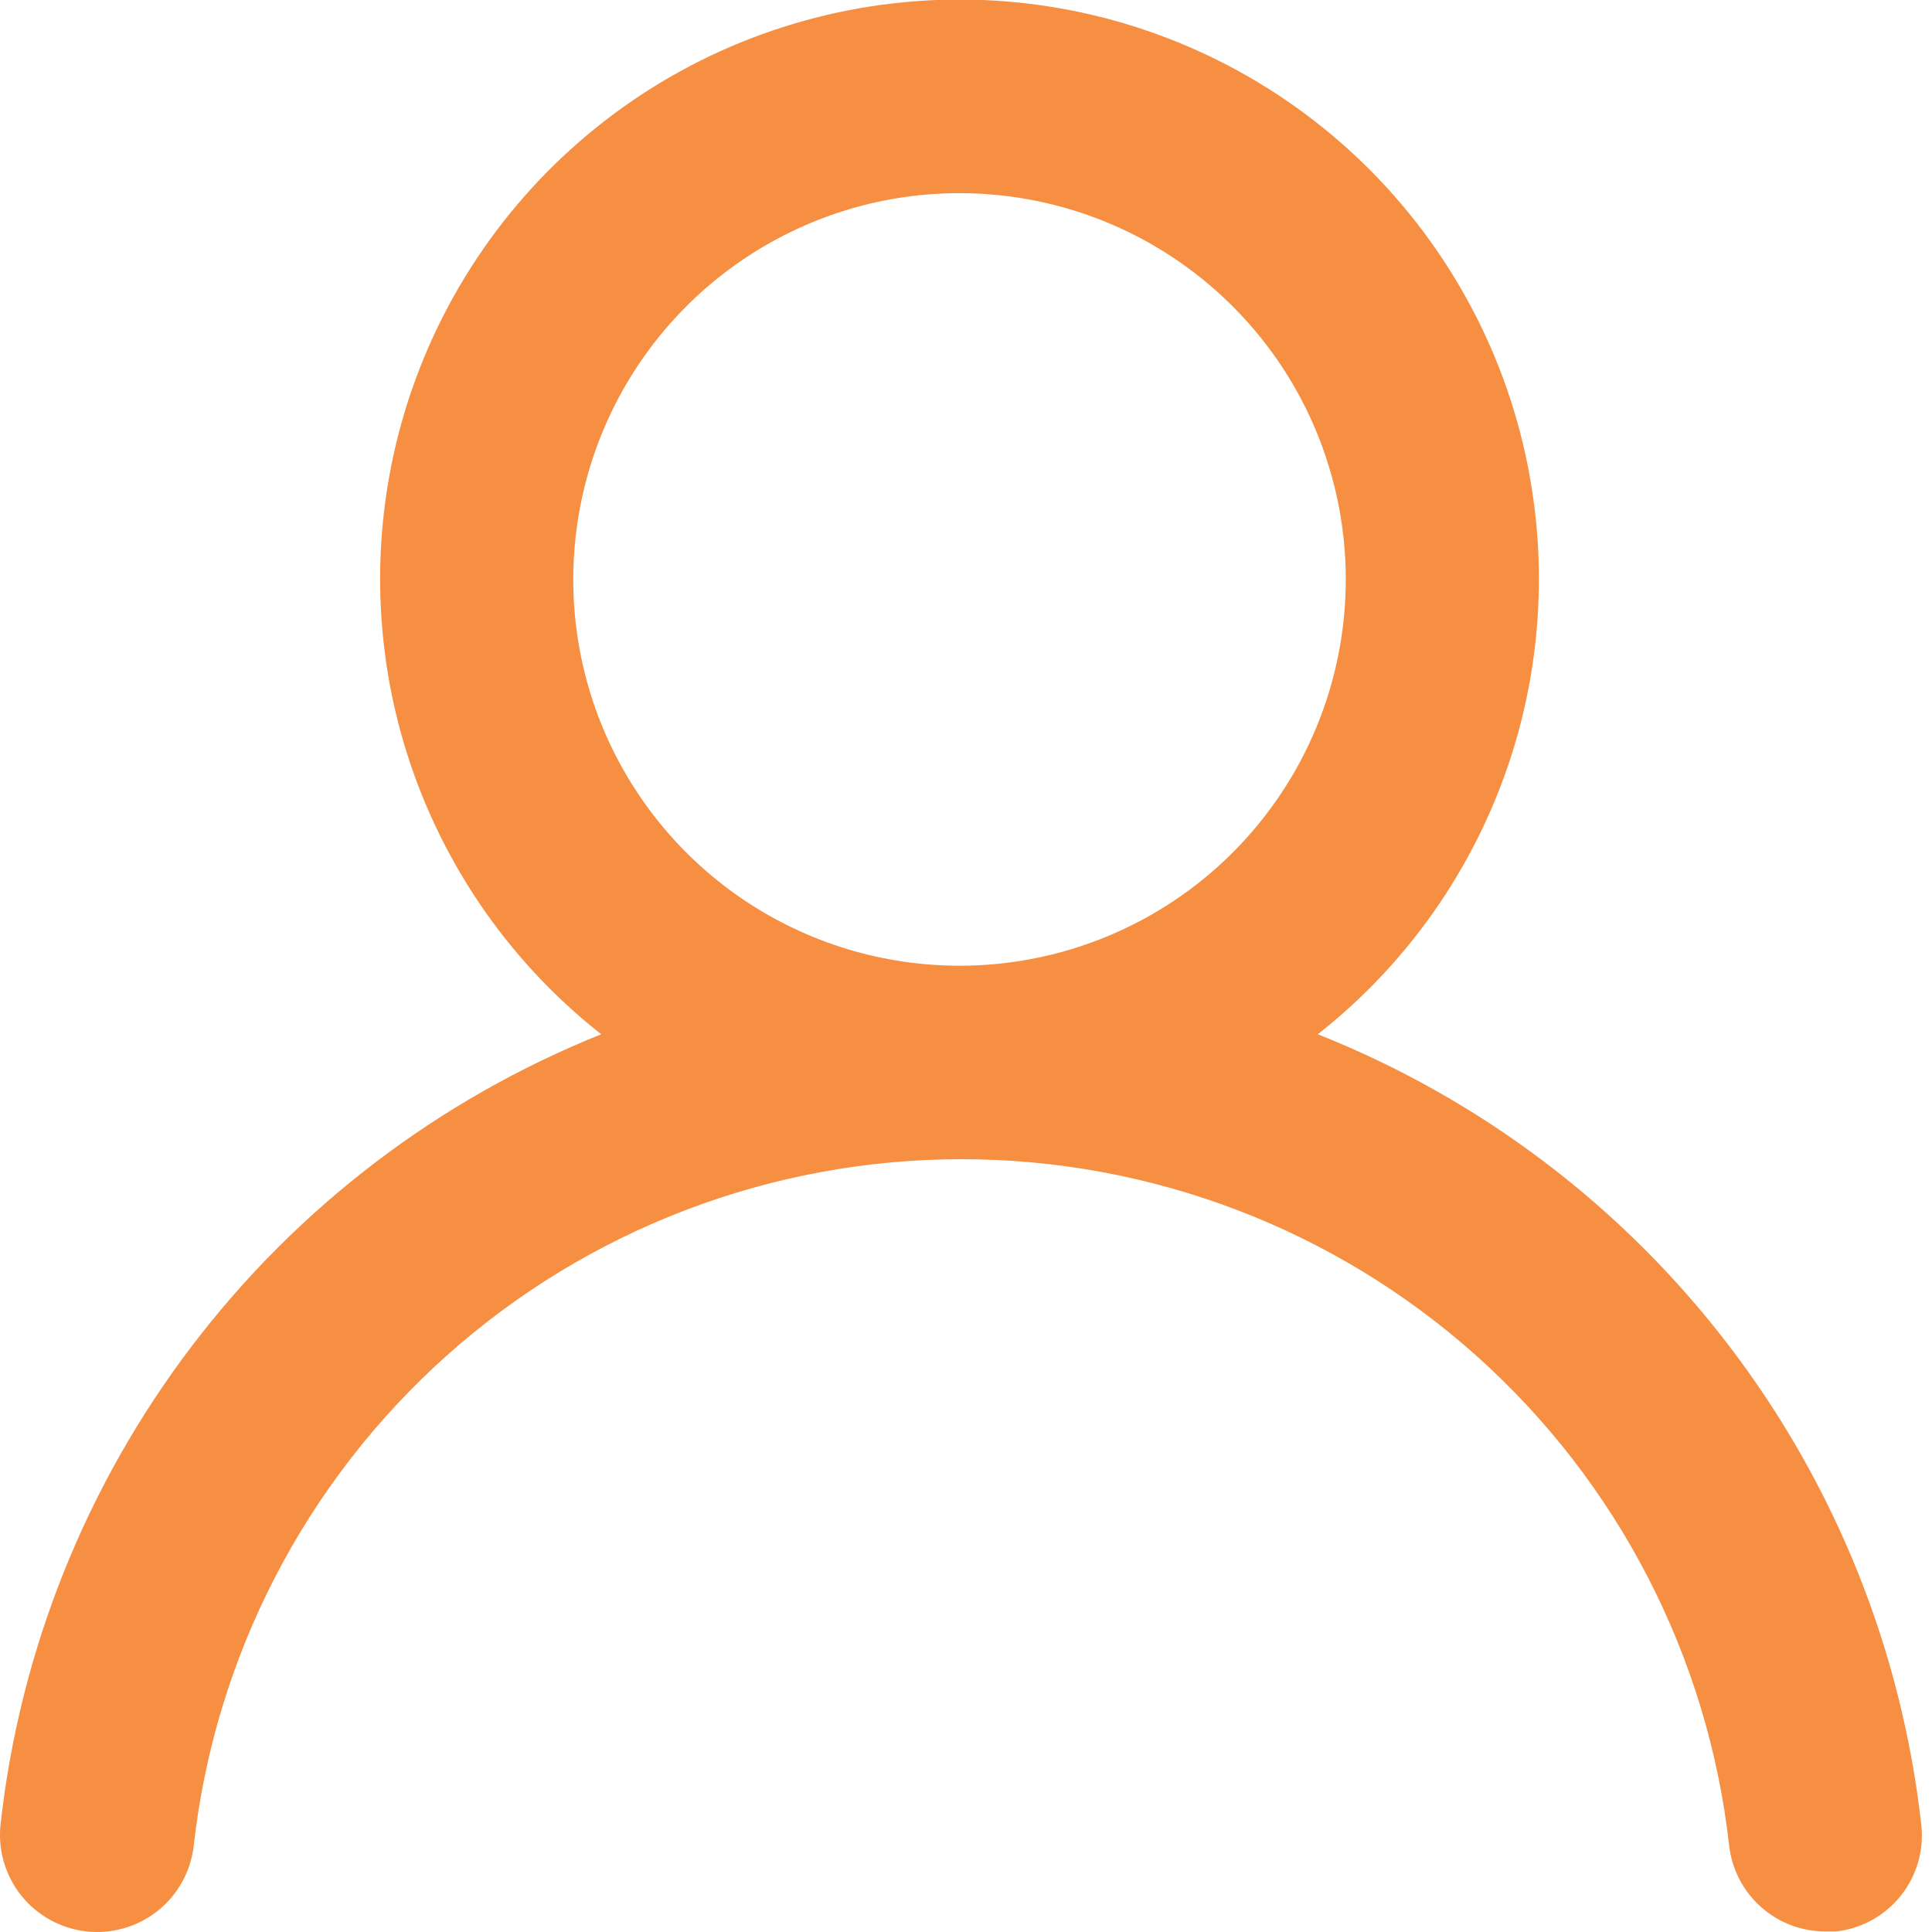
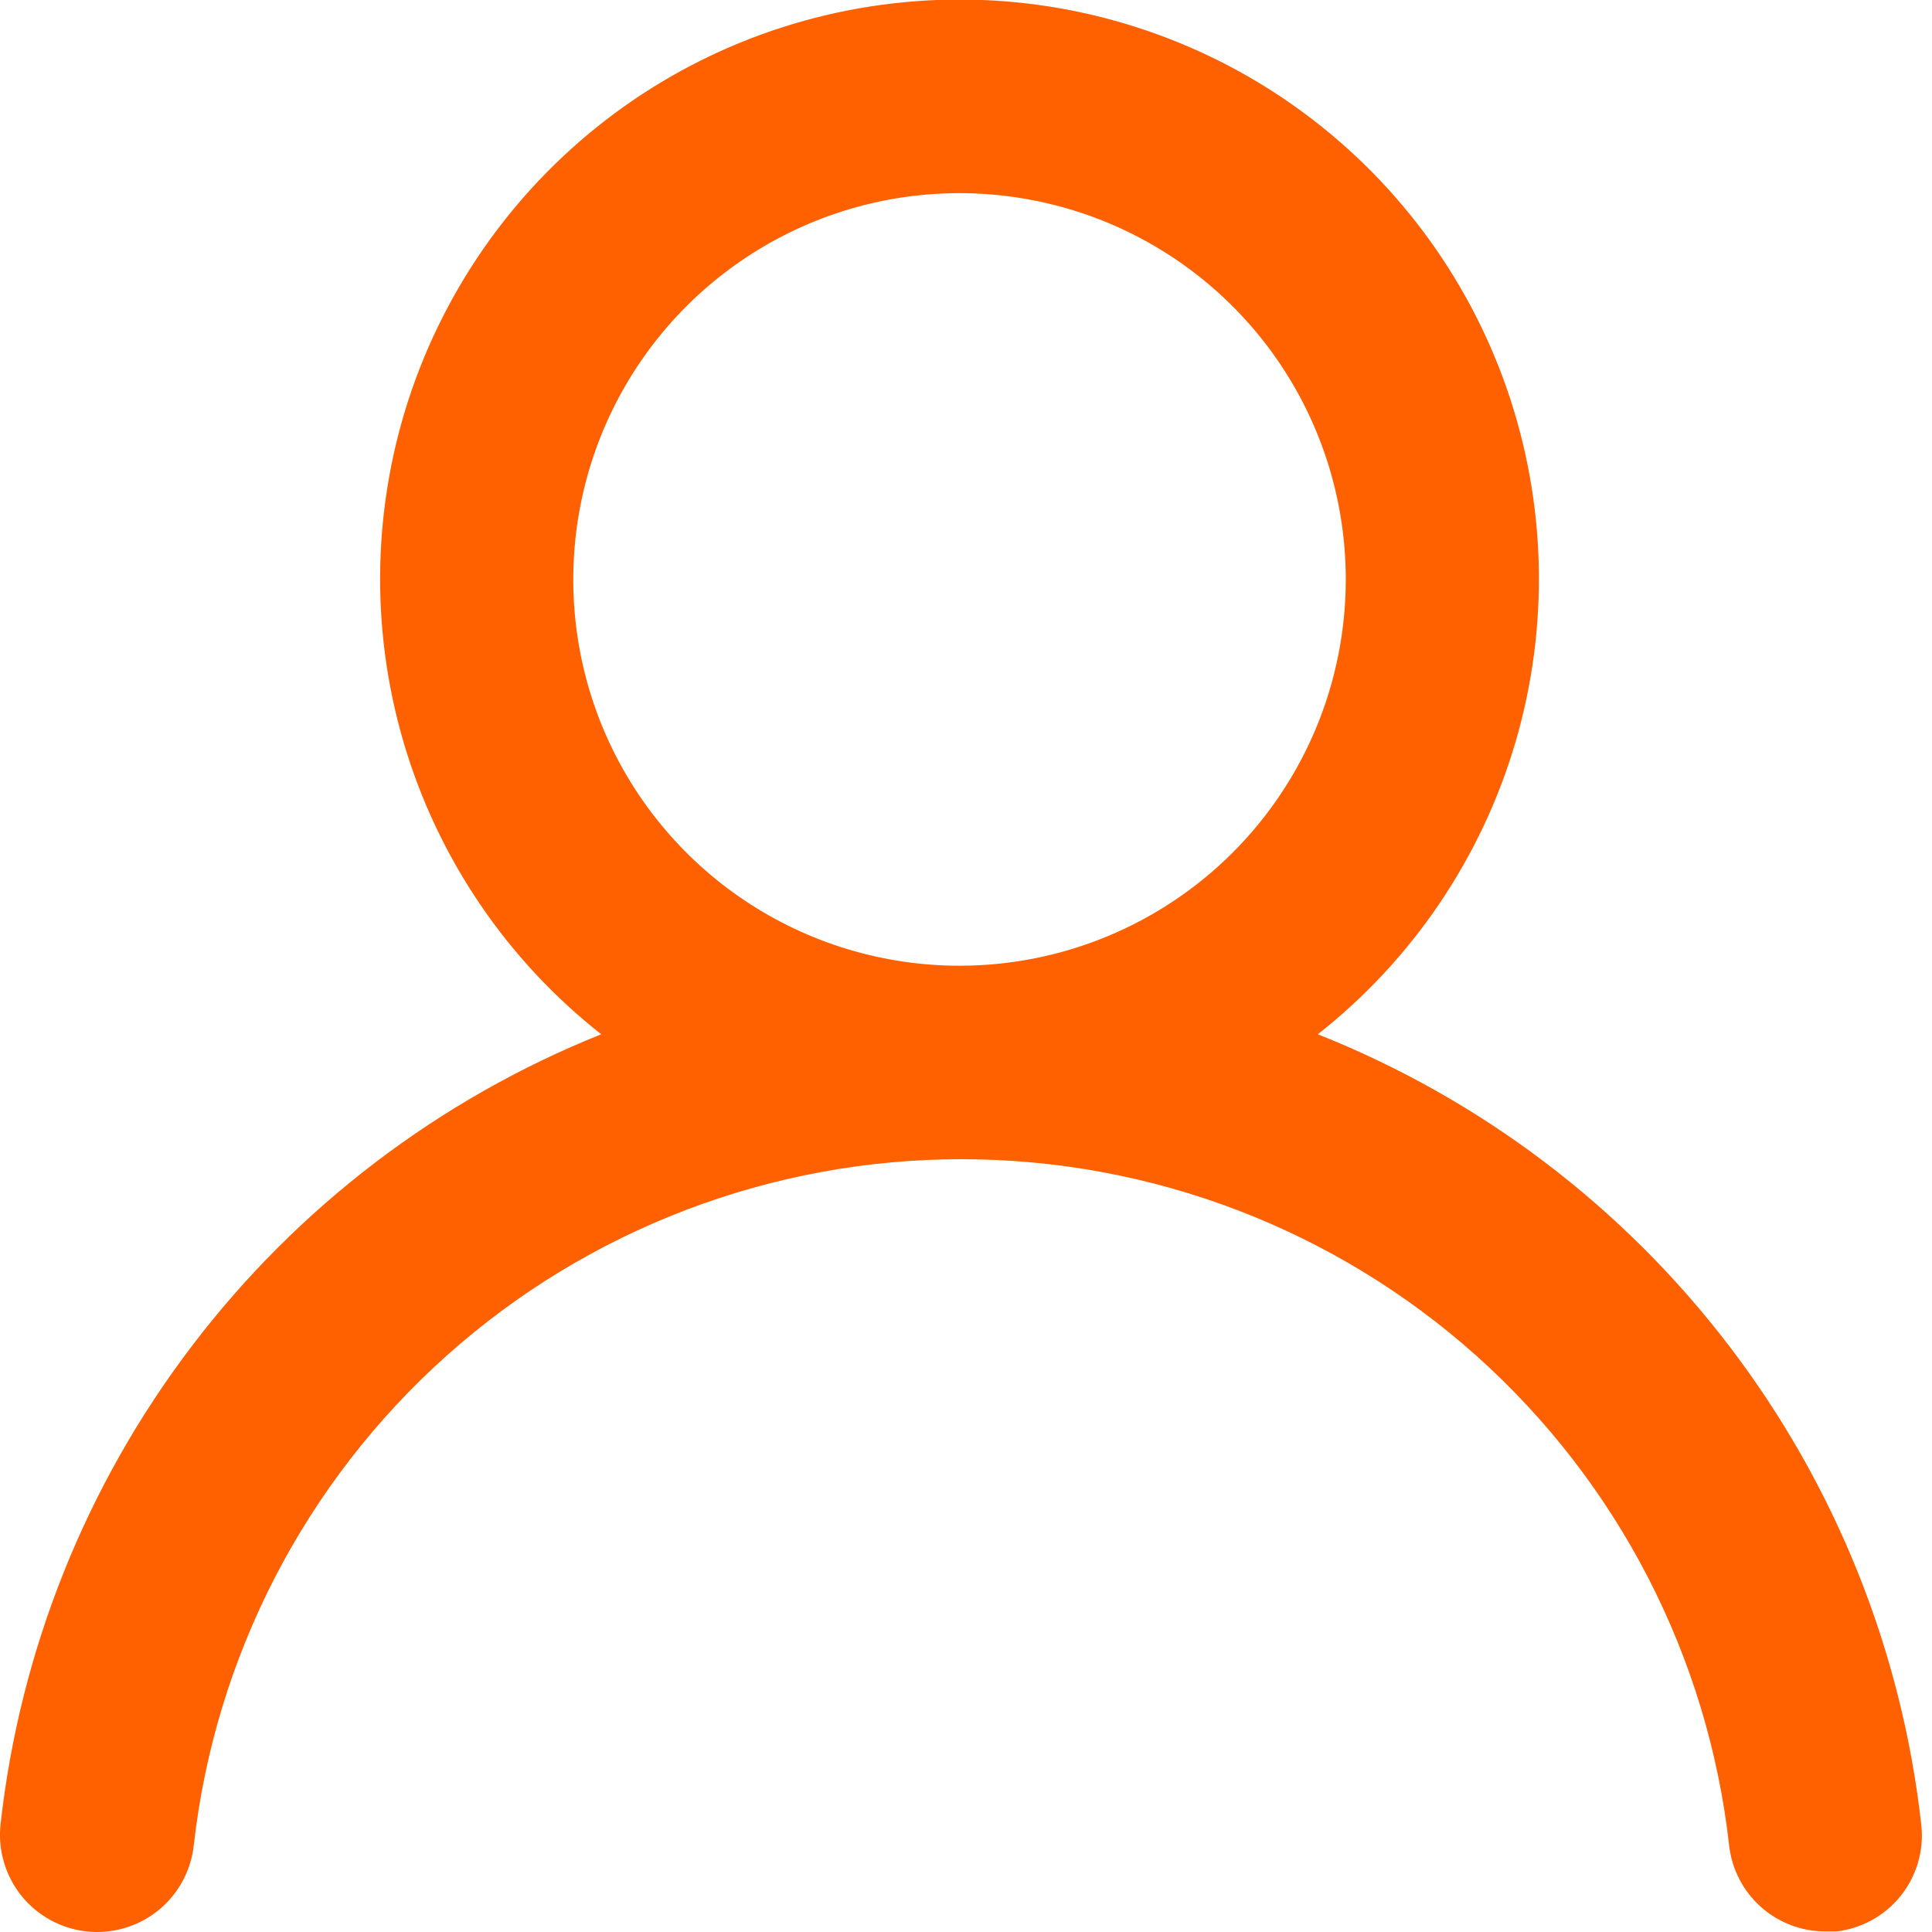
<svg xmlns="http://www.w3.org/2000/svg" width="21" height="21" viewBox="0 0 21 21" fill="none">
-   <path d="M14.324 11.242C15.353 10.433 16.104 9.322 16.473 8.066C16.841 6.81 16.809 5.469 16.381 4.232C15.953 2.995 15.149 1.922 14.082 1.162C13.016 0.403 11.739 -0.005 10.43 -0.005C9.12 -0.005 7.843 0.403 6.777 1.162C5.71 1.922 4.907 2.995 4.478 4.232C4.05 5.469 4.018 6.81 4.386 8.066C4.755 9.322 5.506 10.433 6.535 11.242C4.772 11.949 3.233 13.121 2.084 14.633C0.934 16.145 0.216 17.941 0.006 19.829C-0.009 19.966 0.003 20.106 0.042 20.239C0.081 20.372 0.145 20.497 0.232 20.605C0.407 20.823 0.662 20.963 0.941 20.994C1.219 21.024 1.498 20.943 1.717 20.768C1.935 20.593 2.075 20.338 2.106 20.06C2.336 18.008 3.315 16.113 4.854 14.736C6.393 13.36 8.386 12.6 10.451 12.6C12.515 12.6 14.508 13.36 16.047 14.736C17.587 16.113 18.565 18.008 18.795 20.06C18.824 20.317 18.947 20.556 19.141 20.728C19.335 20.901 19.586 20.995 19.845 20.994H19.961C20.236 20.962 20.487 20.823 20.66 20.607C20.833 20.39 20.914 20.115 20.884 19.839C20.674 17.946 19.952 16.145 18.796 14.631C17.641 13.117 16.095 11.945 14.324 11.242ZM10.43 10.497C9.599 10.497 8.787 10.251 8.097 9.79C7.406 9.328 6.868 8.672 6.55 7.905C6.233 7.138 6.15 6.294 6.312 5.479C6.474 4.665 6.873 3.917 7.461 3.329C8.048 2.742 8.796 2.342 9.61 2.18C10.425 2.018 11.269 2.102 12.036 2.419C12.803 2.737 13.459 3.275 13.921 3.966C14.382 4.656 14.628 5.468 14.628 6.298C14.628 7.412 14.186 8.48 13.399 9.267C12.611 10.055 11.543 10.497 10.43 10.497Z" fill="#F78F43" />
+   <path d="M14.324 11.242C15.353 10.433 16.104 9.322 16.473 8.066C16.841 6.81 16.809 5.469 16.381 4.232C15.953 2.995 15.149 1.922 14.082 1.162C13.016 0.403 11.739 -0.005 10.43 -0.005C9.12 -0.005 7.843 0.403 6.777 1.162C5.71 1.922 4.907 2.995 4.478 4.232C4.05 5.469 4.018 6.81 4.386 8.066C4.755 9.322 5.506 10.433 6.535 11.242C4.772 11.949 3.233 13.121 2.084 14.633C0.934 16.145 0.216 17.941 0.006 19.829C-0.009 19.966 0.003 20.106 0.042 20.239C0.081 20.372 0.145 20.497 0.232 20.605C0.407 20.823 0.662 20.963 0.941 20.994C1.219 21.024 1.498 20.943 1.717 20.768C1.935 20.593 2.075 20.338 2.106 20.06C2.336 18.008 3.315 16.113 4.854 14.736C6.393 13.36 8.386 12.6 10.451 12.6C12.515 12.6 14.508 13.36 16.047 14.736C17.587 16.113 18.565 18.008 18.795 20.06C18.824 20.317 18.947 20.556 19.141 20.728C19.335 20.901 19.586 20.995 19.845 20.994H19.961C20.236 20.962 20.487 20.823 20.66 20.607C20.833 20.39 20.914 20.115 20.884 19.839C20.674 17.946 19.952 16.145 18.796 14.631C17.641 13.117 16.095 11.945 14.324 11.242ZM10.43 10.497C9.599 10.497 8.787 10.251 8.097 9.79C7.406 9.328 6.868 8.672 6.55 7.905C6.233 7.138 6.15 6.294 6.312 5.479C6.474 4.665 6.873 3.917 7.461 3.329C8.048 2.742 8.796 2.342 9.61 2.18C10.425 2.018 11.269 2.102 12.036 2.419C12.803 2.737 13.459 3.275 13.921 3.966C14.382 4.656 14.628 5.468 14.628 6.298C14.628 7.412 14.186 8.48 13.399 9.267C12.611 10.055 11.543 10.497 10.43 10.497Z" fill="#FF6100" />
</svg>
